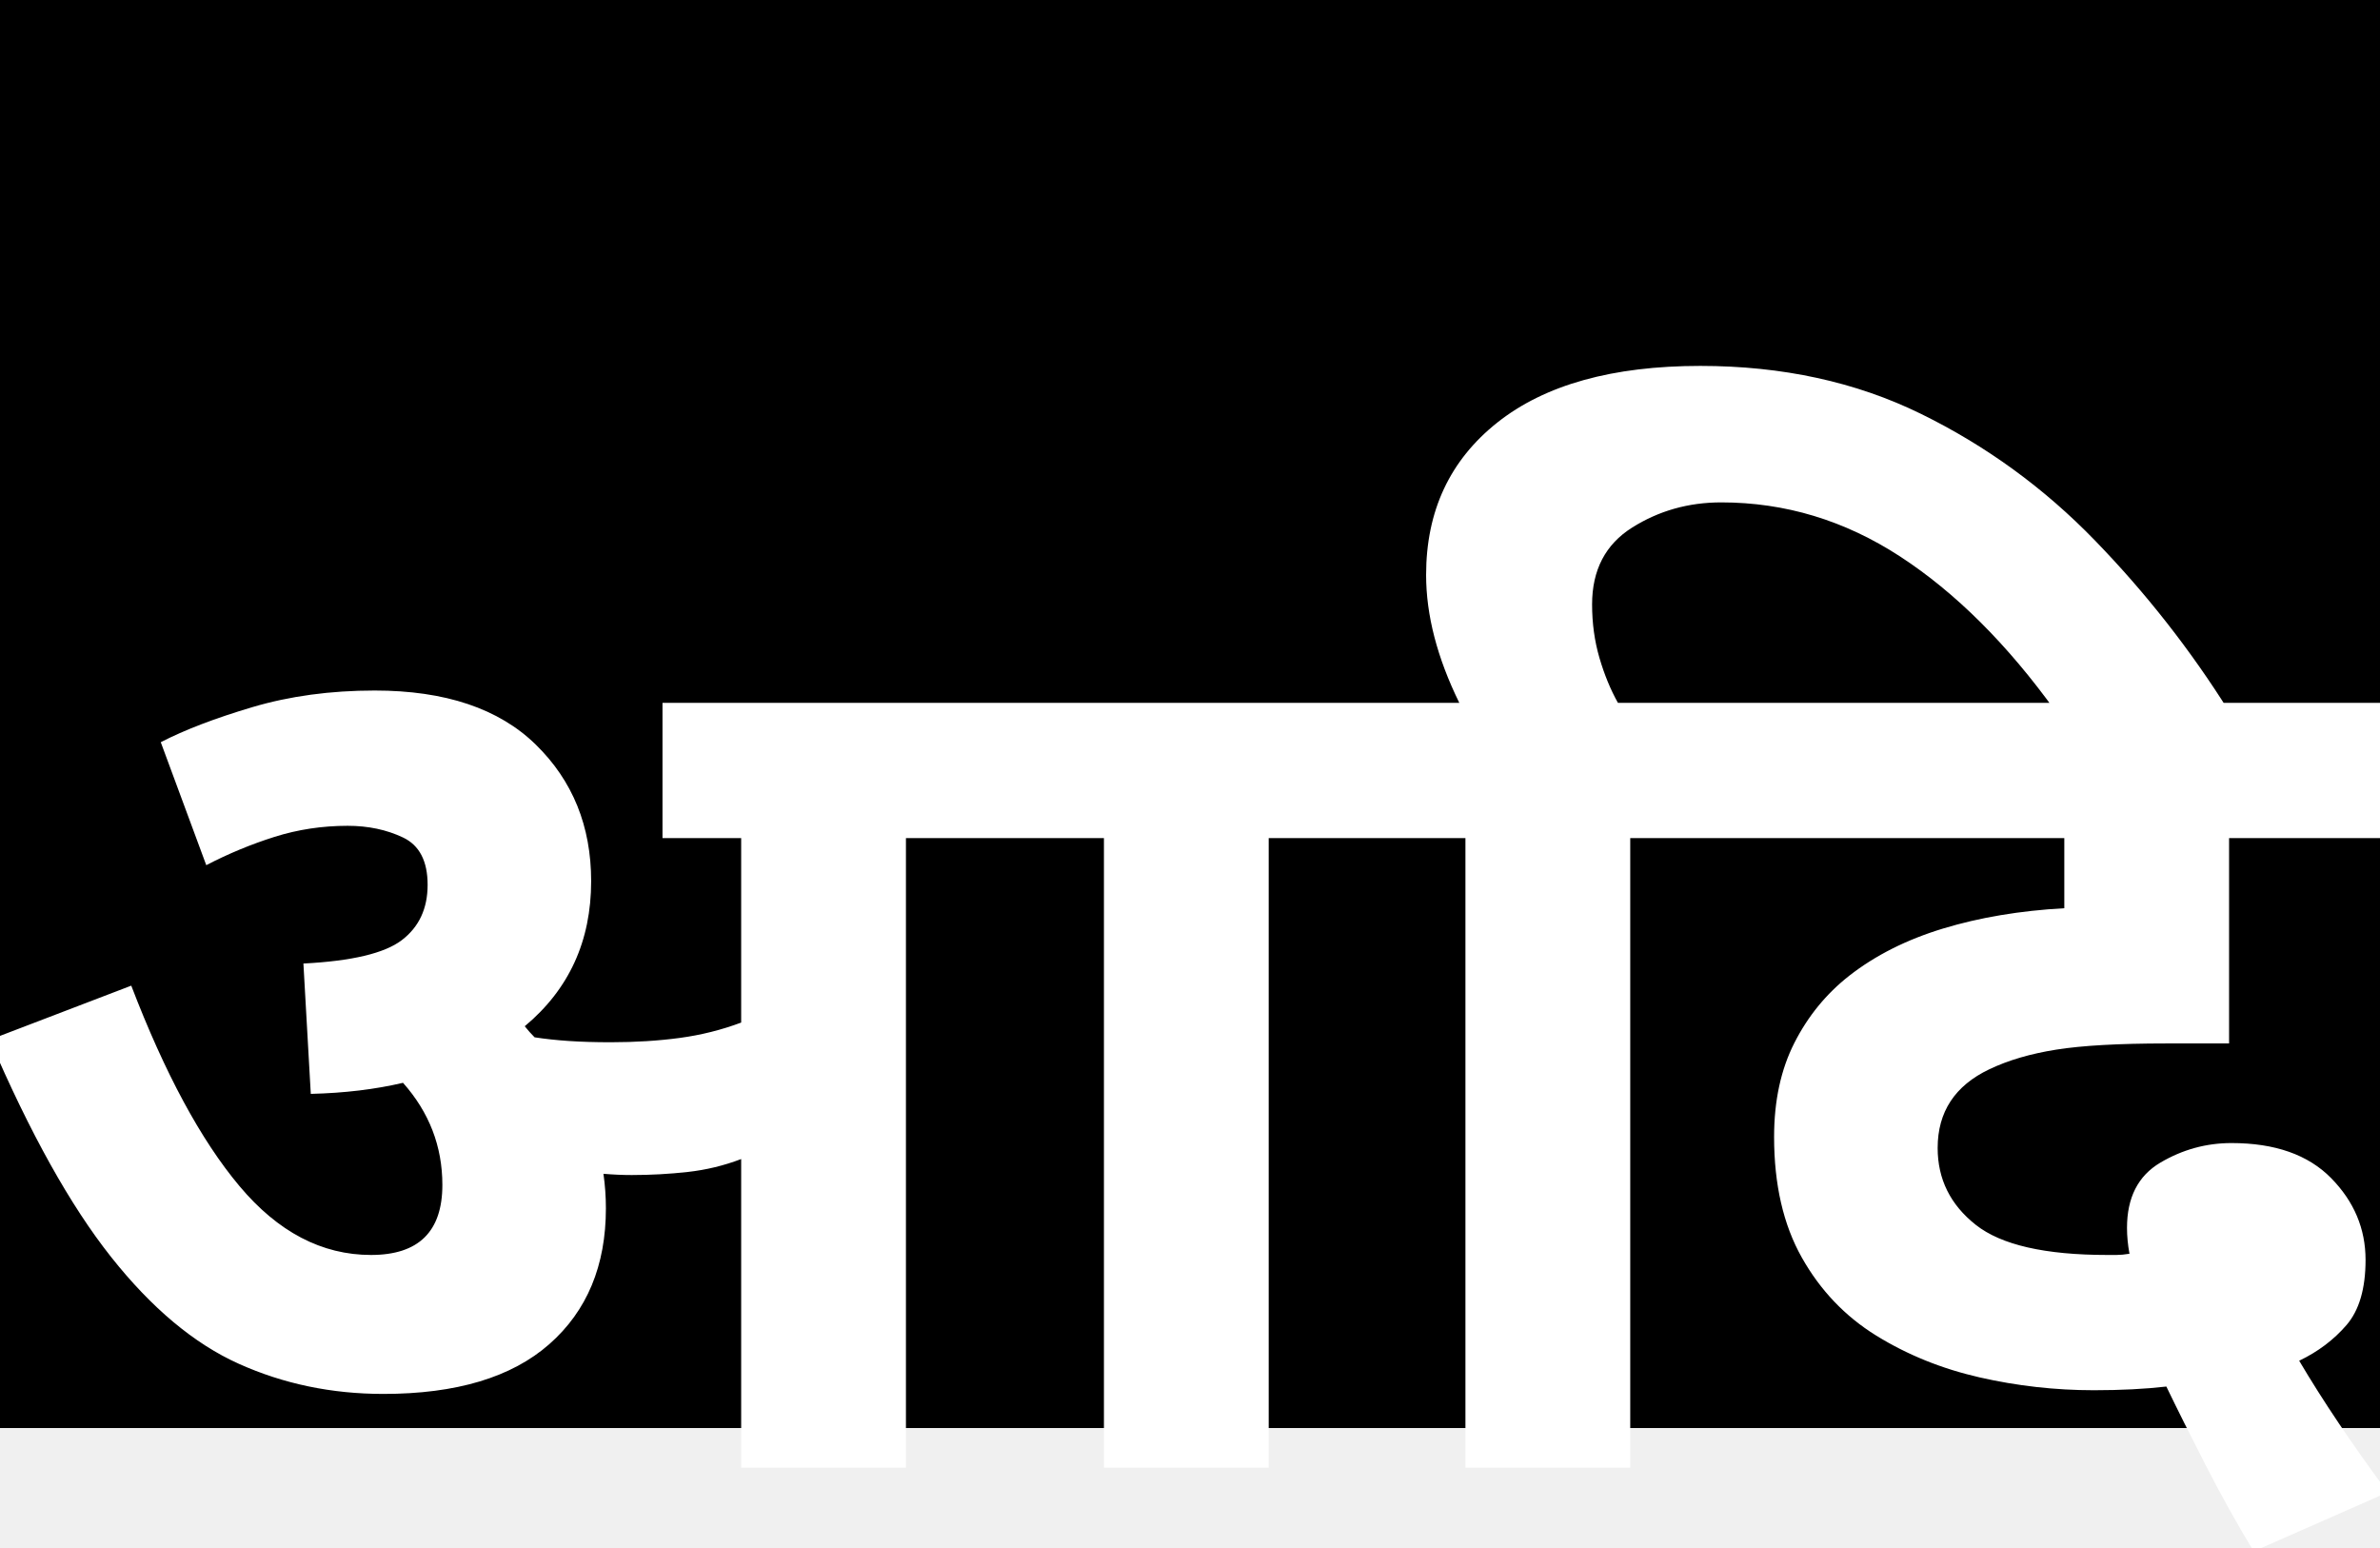
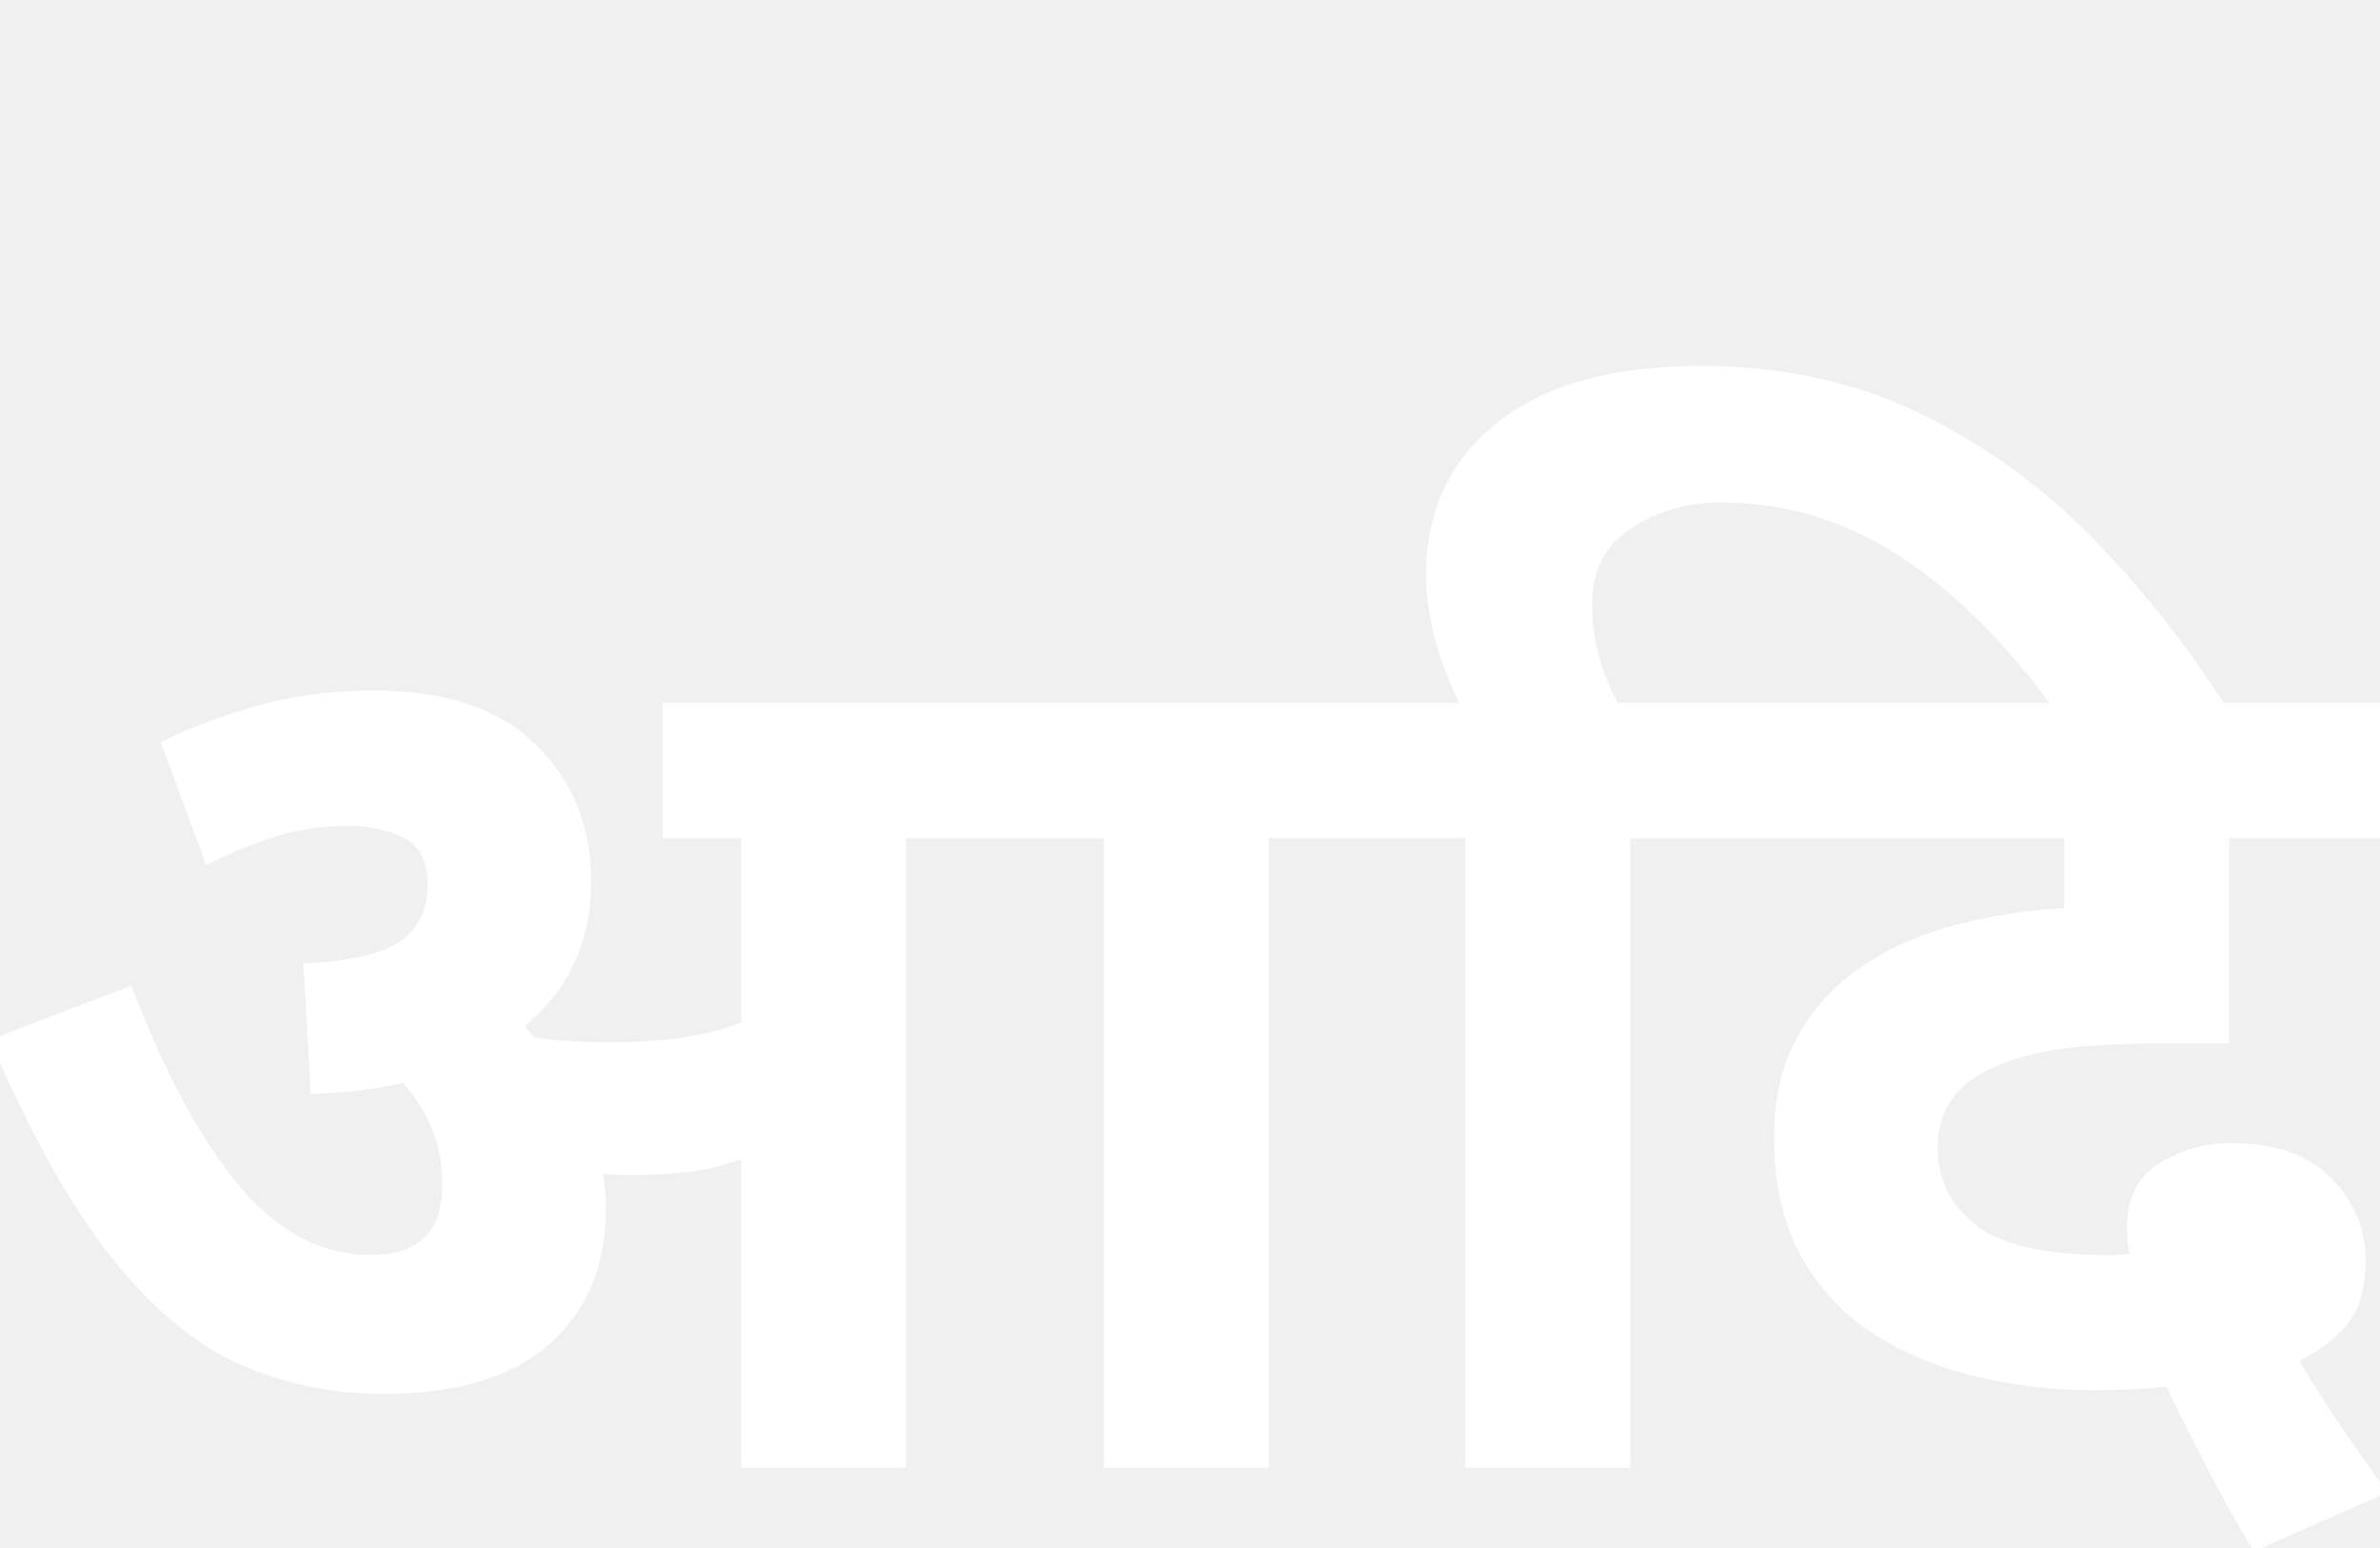
<svg xmlns="http://www.w3.org/2000/svg" viewBox="0 60 1200 780" width="1200" height="780">
-   <rect width="100%" height="100%" fill="black" />
  <text x="50%" y="800" text-anchor="middle" fill="white" font-family="Poppins, Noto Sans Devanagari, sans-serif" font-size="620" font-weight="600">
    आदि
  </text>
</svg>
